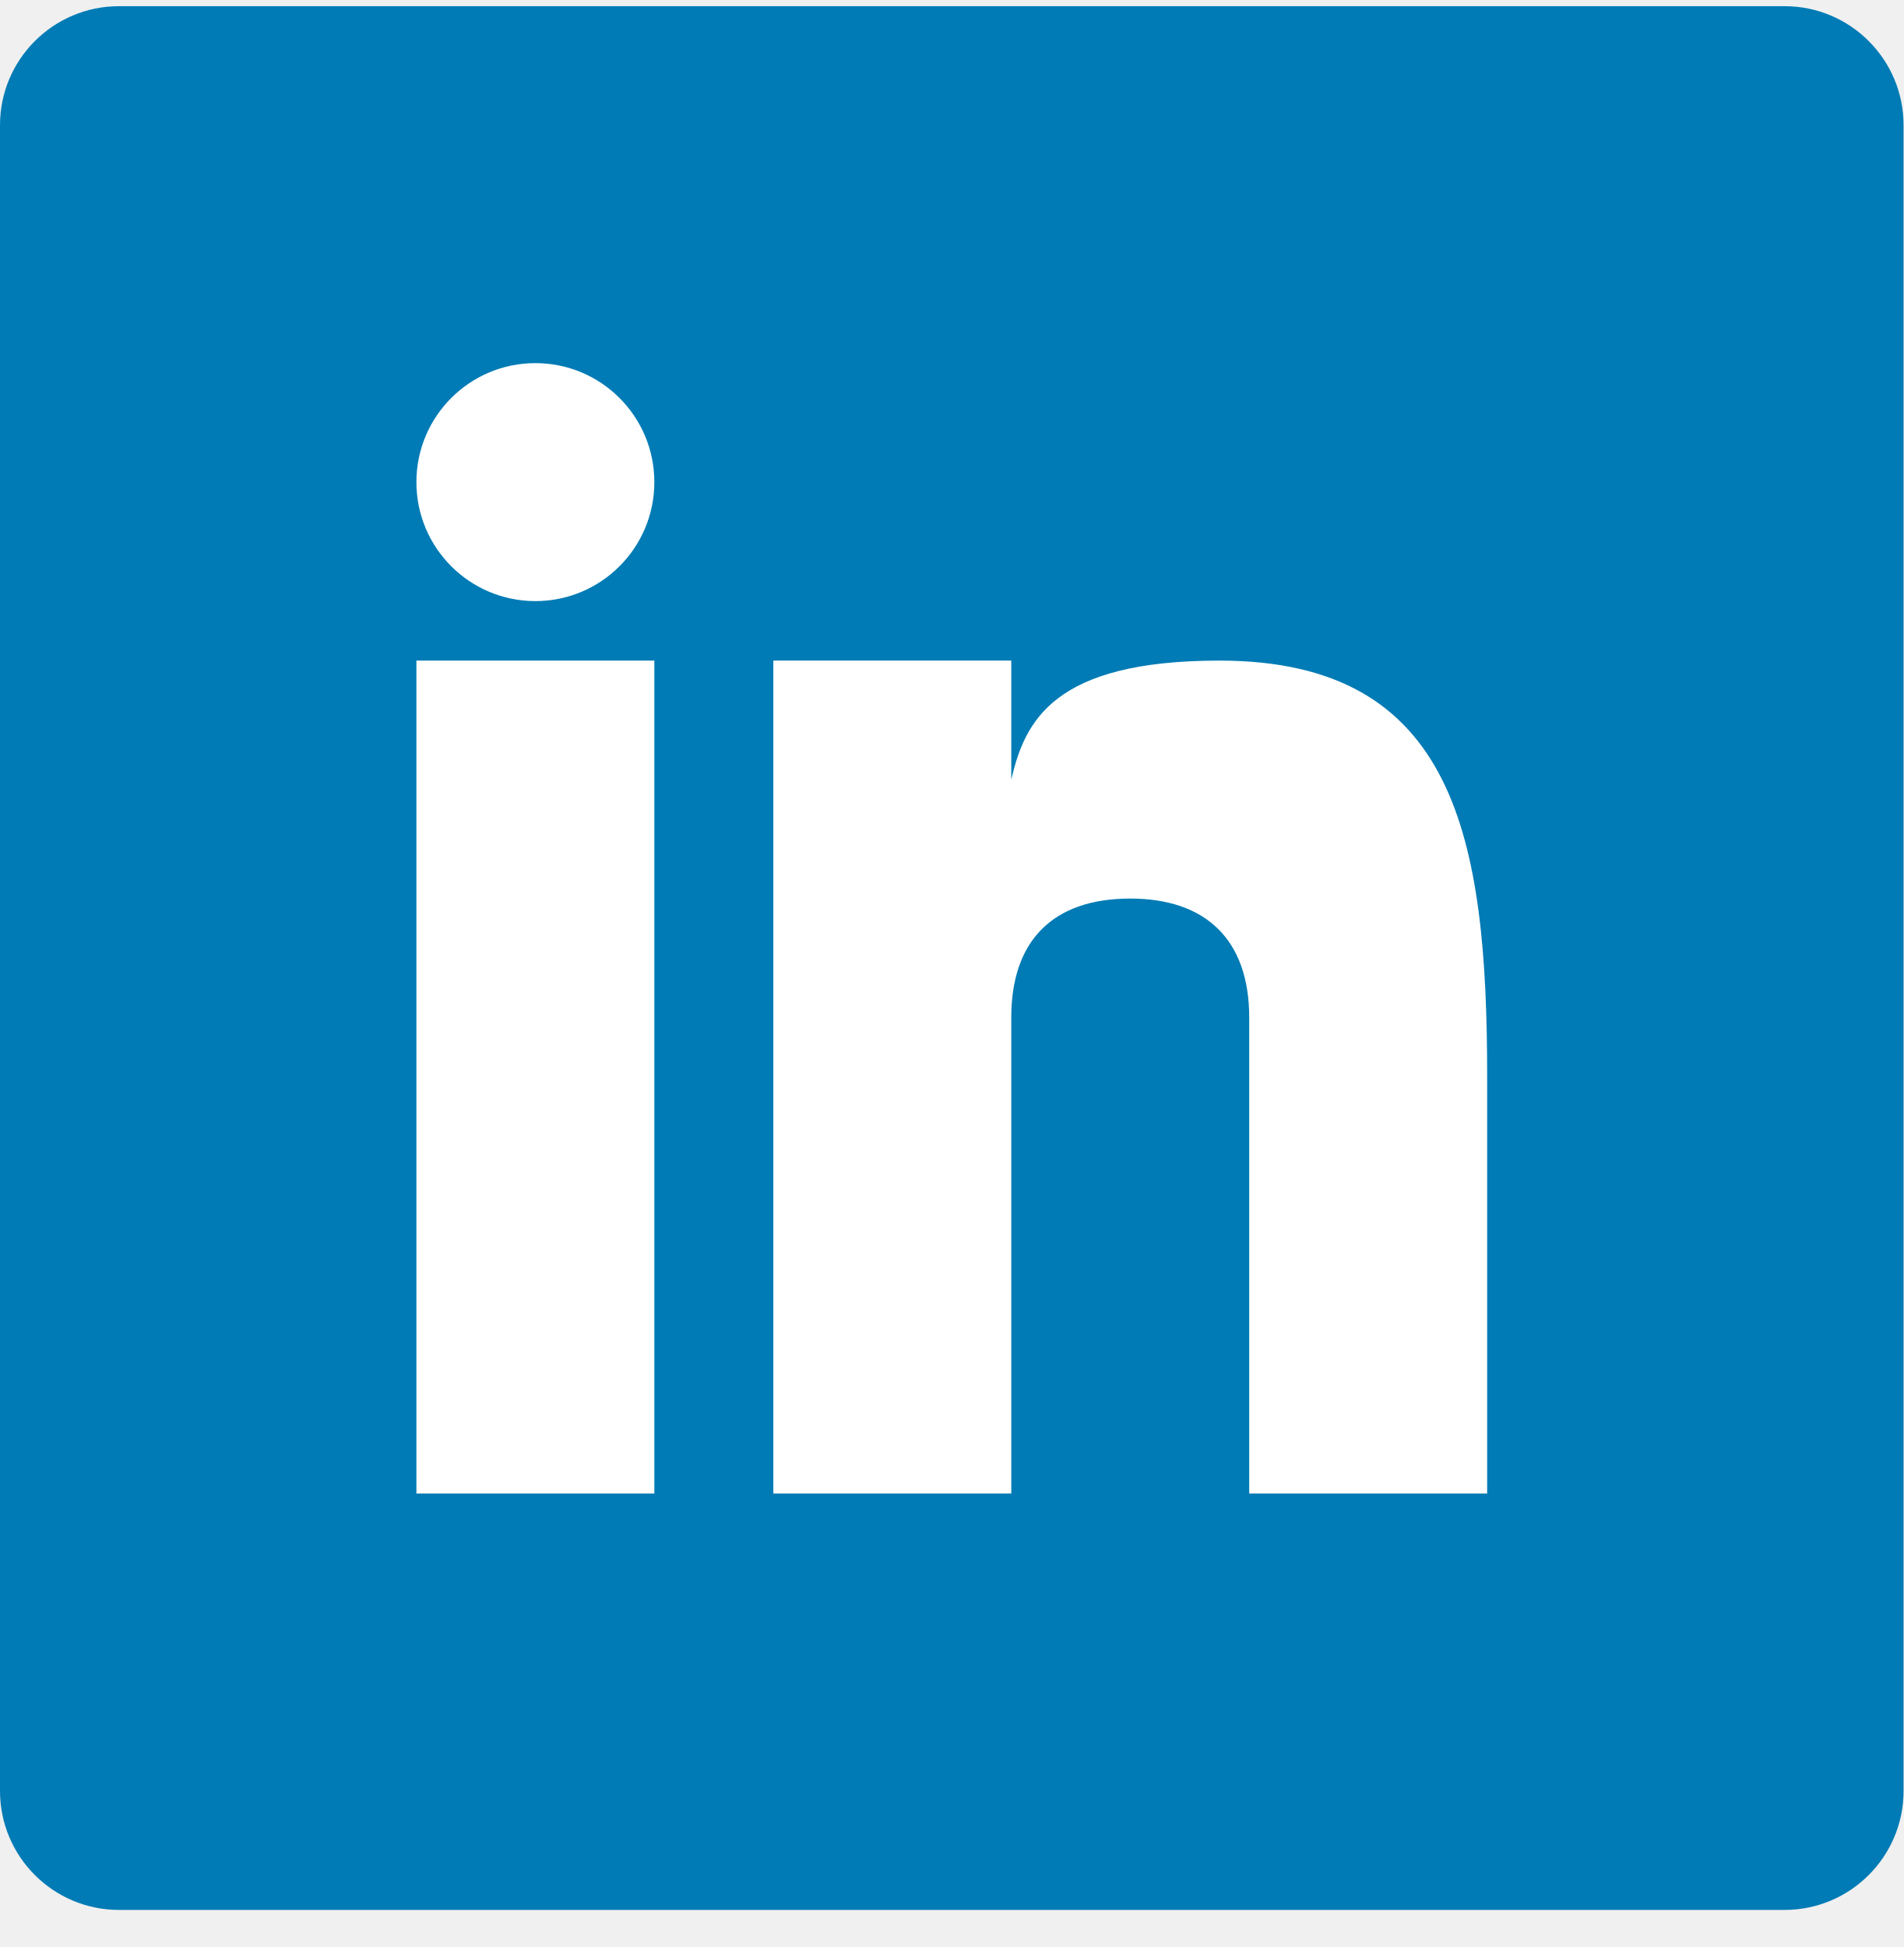
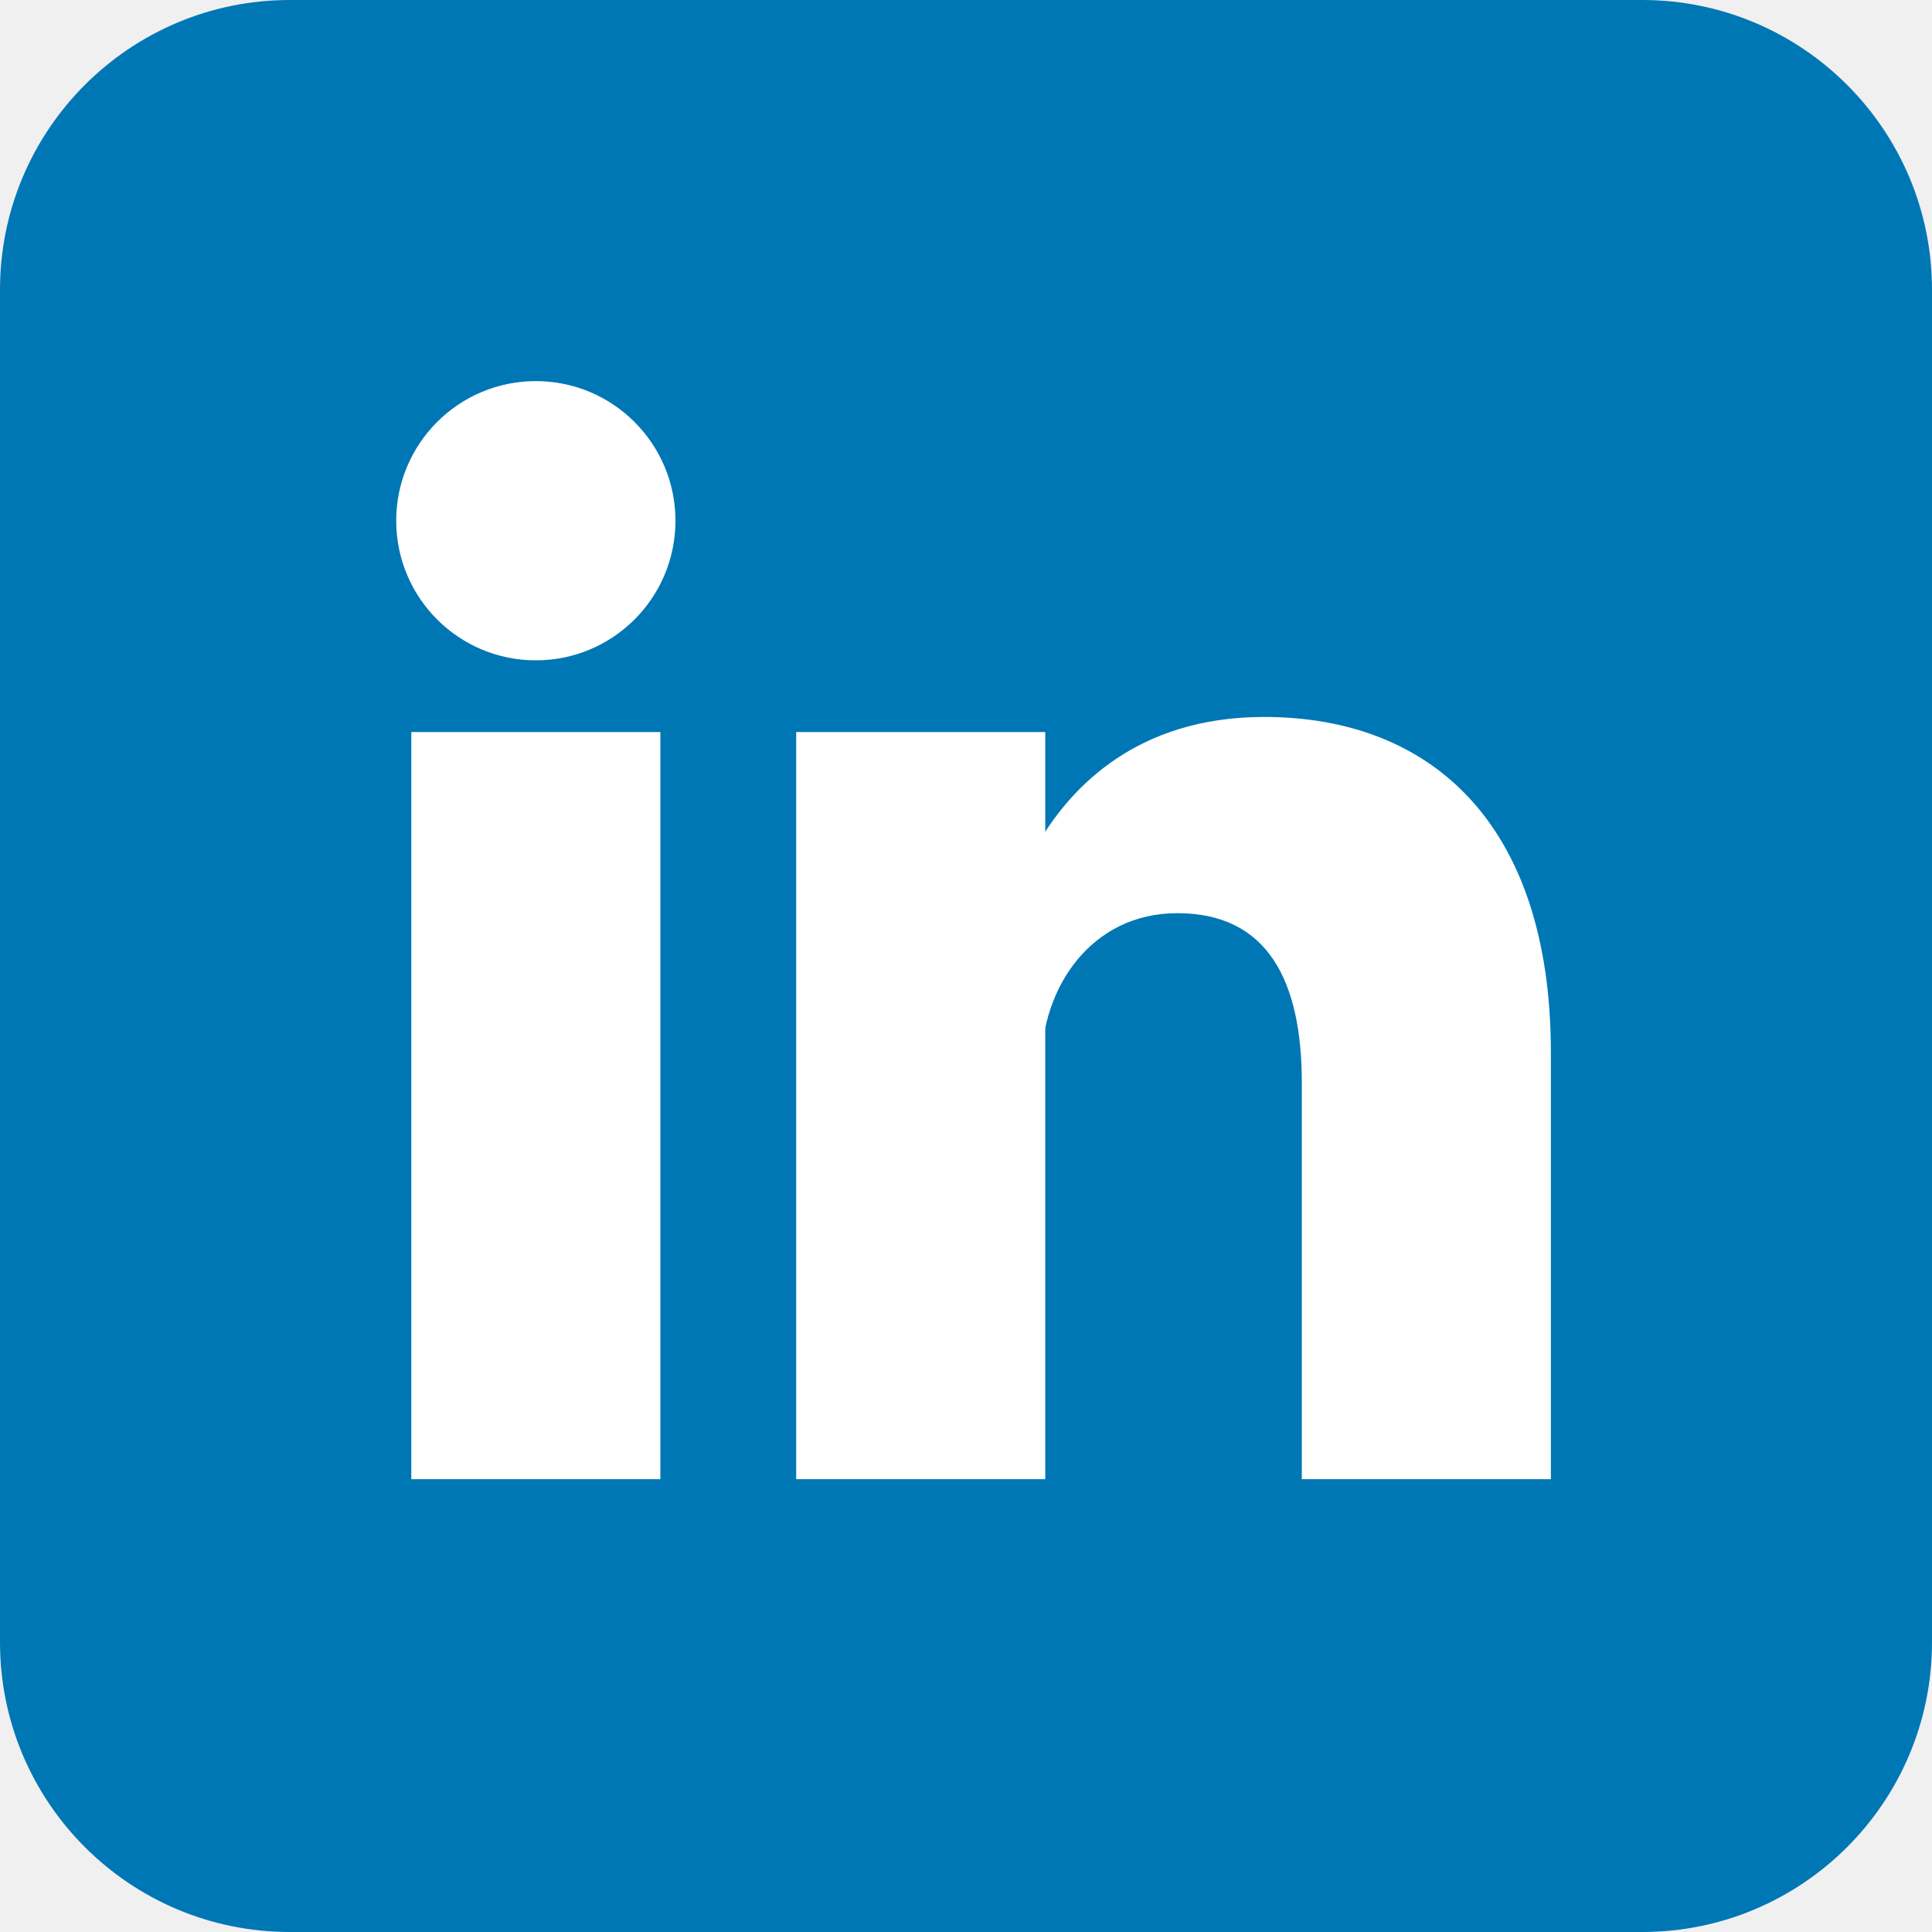
- <svg xmlns="http://www.w3.org/2000/svg" width="44" height="45" viewBox="0 0 44 45" fill="none">
-   <g clipPath="url(#clip0_30_50)">
-     <path d="M44 41.393C44 42.911 42.768 44.143 41.25 44.143H2.75C1.232 44.143 0 42.911 0 41.393V2.893C0 1.375 1.232 0.143 2.75 0.143H41.25C42.768 0.143 44 1.375 44 2.893V41.393Z" fill="#007BB5" />
-     <path d="M15.125 15.268H9.625V34.518H15.125V15.268Z" fill="white" />
-     <path d="M28.186 15.268C24.349 15.268 23.689 16.668 23.375 18.018V15.268H17.875V34.518H23.375V23.518C23.375 21.735 24.342 20.768 26.125 20.768C27.866 20.768 28.875 21.714 28.875 23.518V34.518H34.375V24.893C34.375 19.393 33.659 15.268 28.186 15.268Z" fill="white" />
-     <path d="M12.375 13.893C13.894 13.893 15.125 12.662 15.125 11.143C15.125 9.624 13.894 8.393 12.375 8.393C10.856 8.393 9.625 9.624 9.625 11.143C9.625 12.662 10.856 13.893 12.375 13.893Z" fill="white" />
-   </g>
-   <defs>
-     <clipPath id="clip0_30_50">
-       <rect width="44" height="44" fill="white" transform="translate(0 0.142857)" />
-     </clipPath>
-   </defs>
+ <svg xmlns="http://www.w3.org/2000/svg" aria-label="LinkedIn" role="img" viewBox="0 0 512 512" fill="#ffffff">
+   <rect width="512" height="512" rx="15%" fill="#0077b5" />
+   <circle cx="142" cy="138" r="37" />
+   <path stroke="#ffffff" stroke-width="66" d="M244 194v198M142 194v198" />
+   <path d="M276 282c0-20 13-40 36-40 24 0 33 18 33 45v105h66V279c0-61-32-89-76-89-34 0-51 19-59 32" />
</svg>
